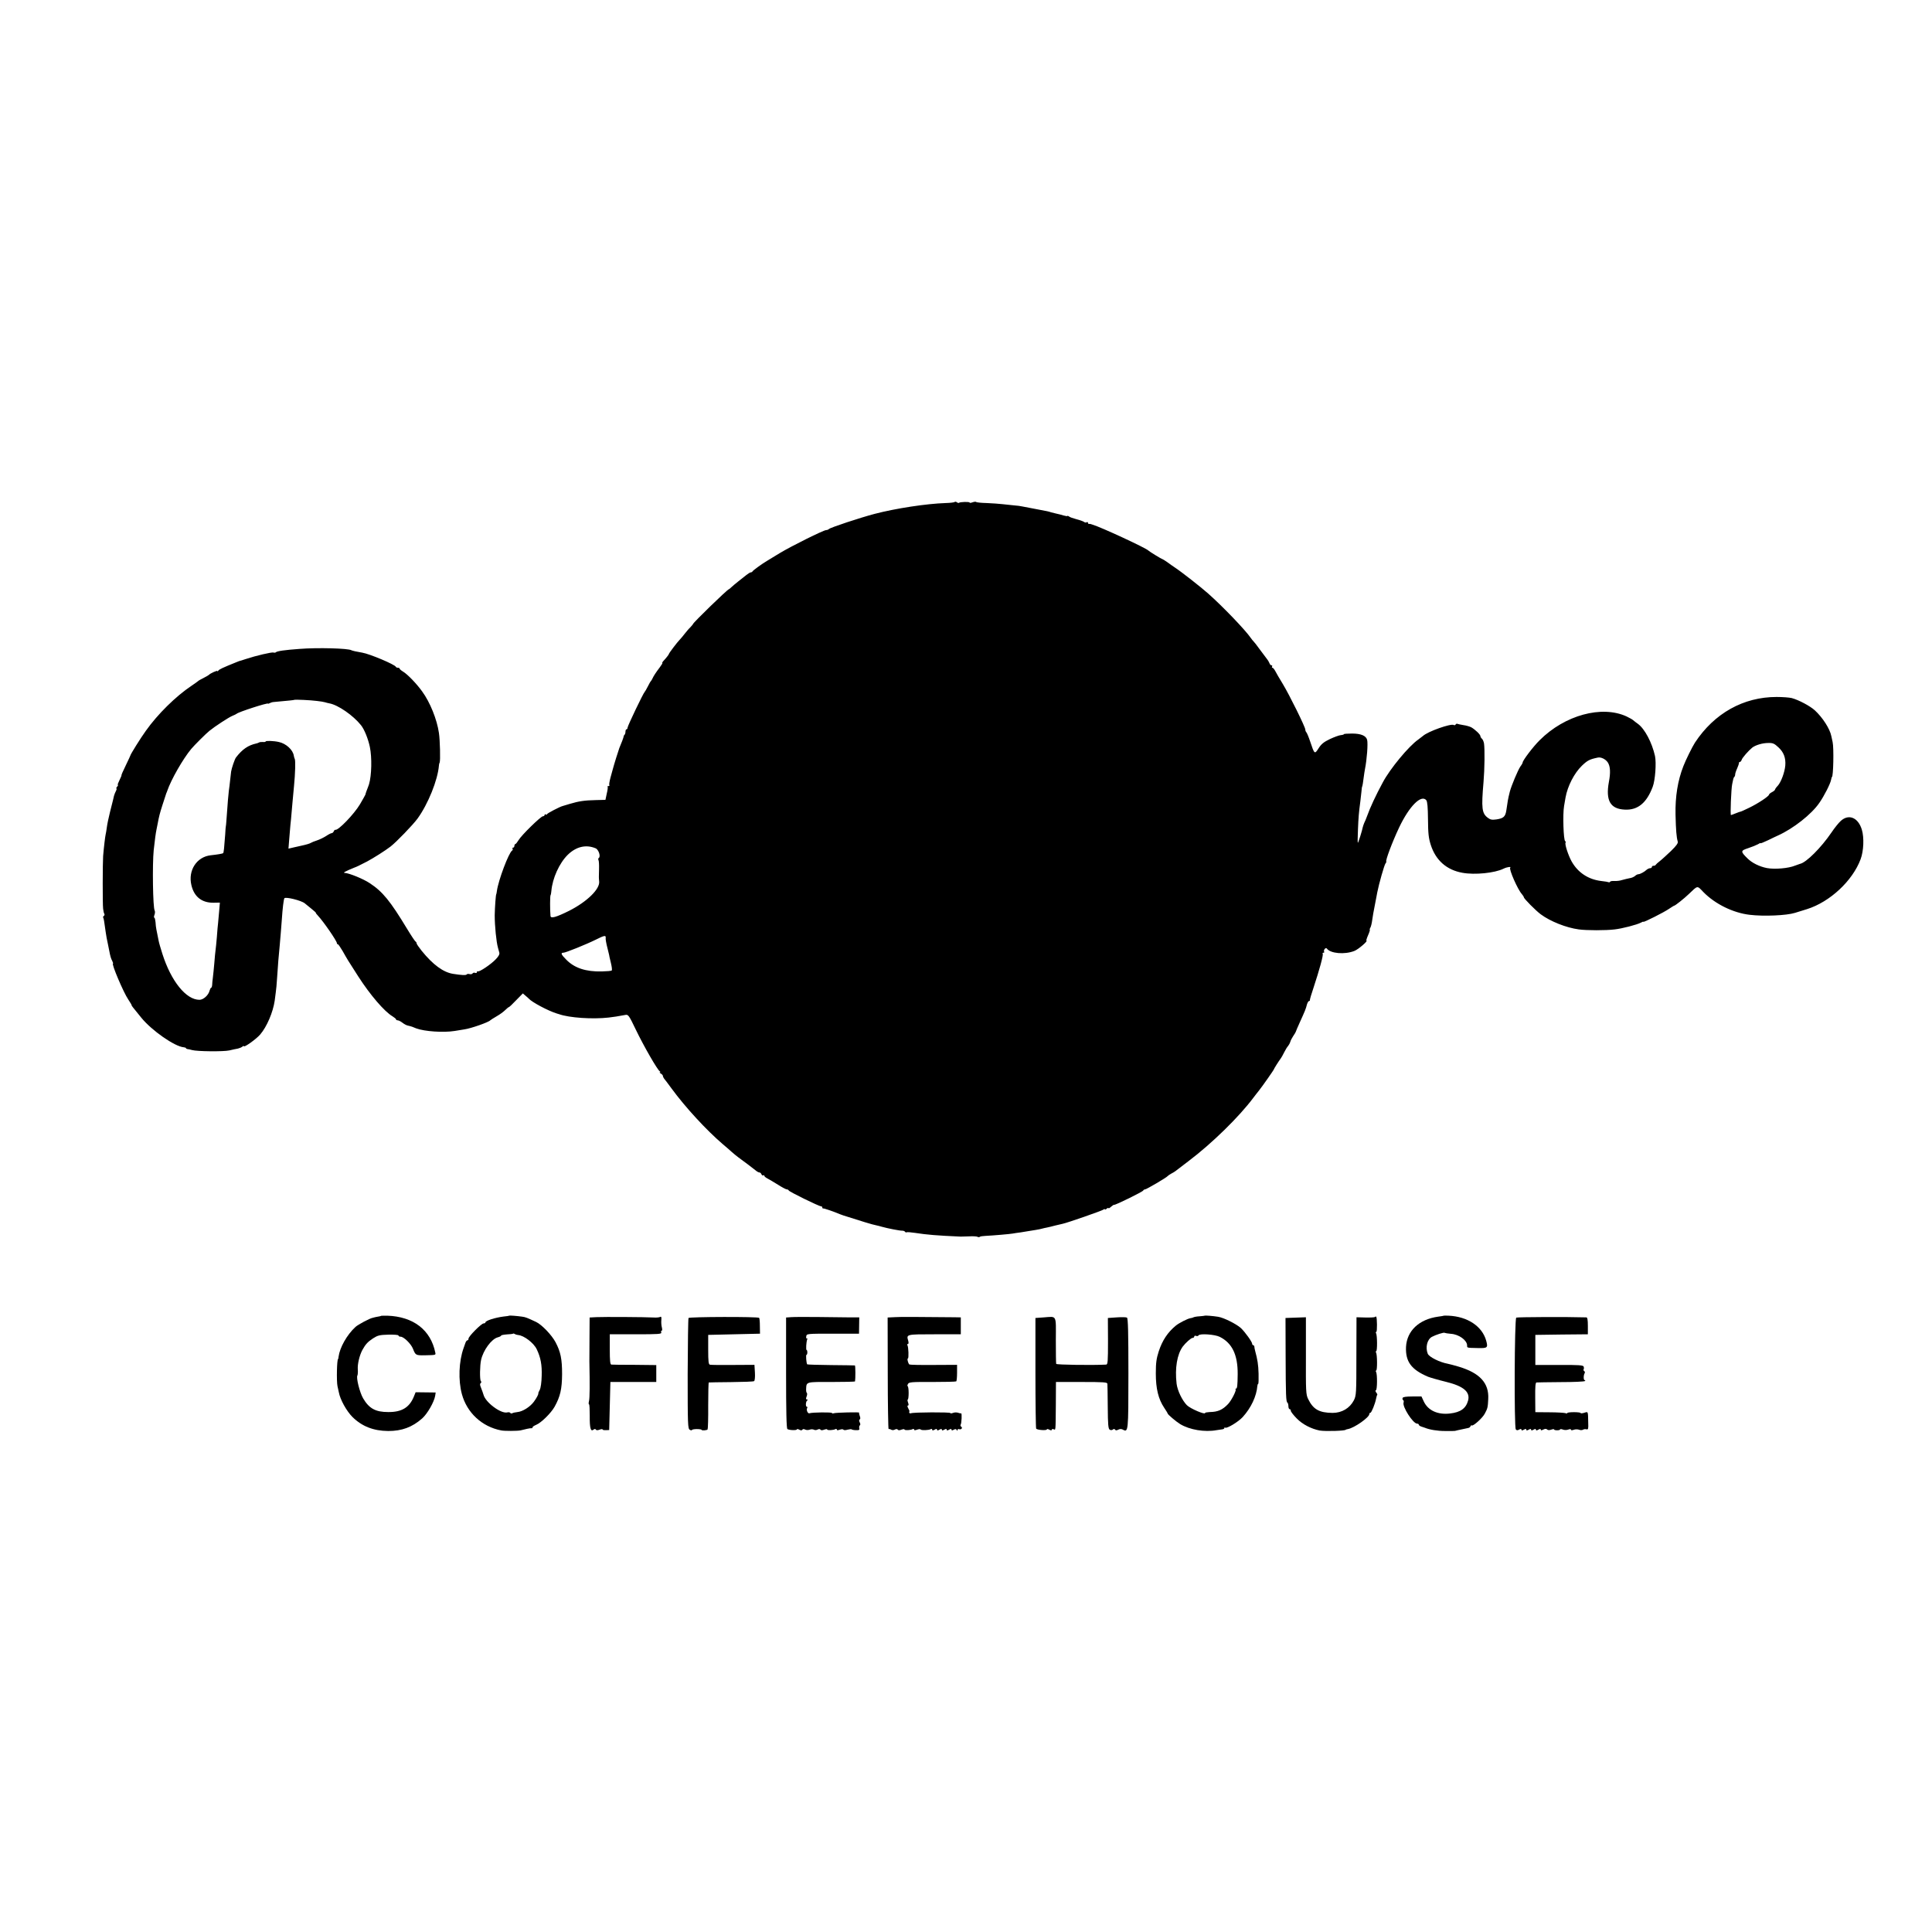
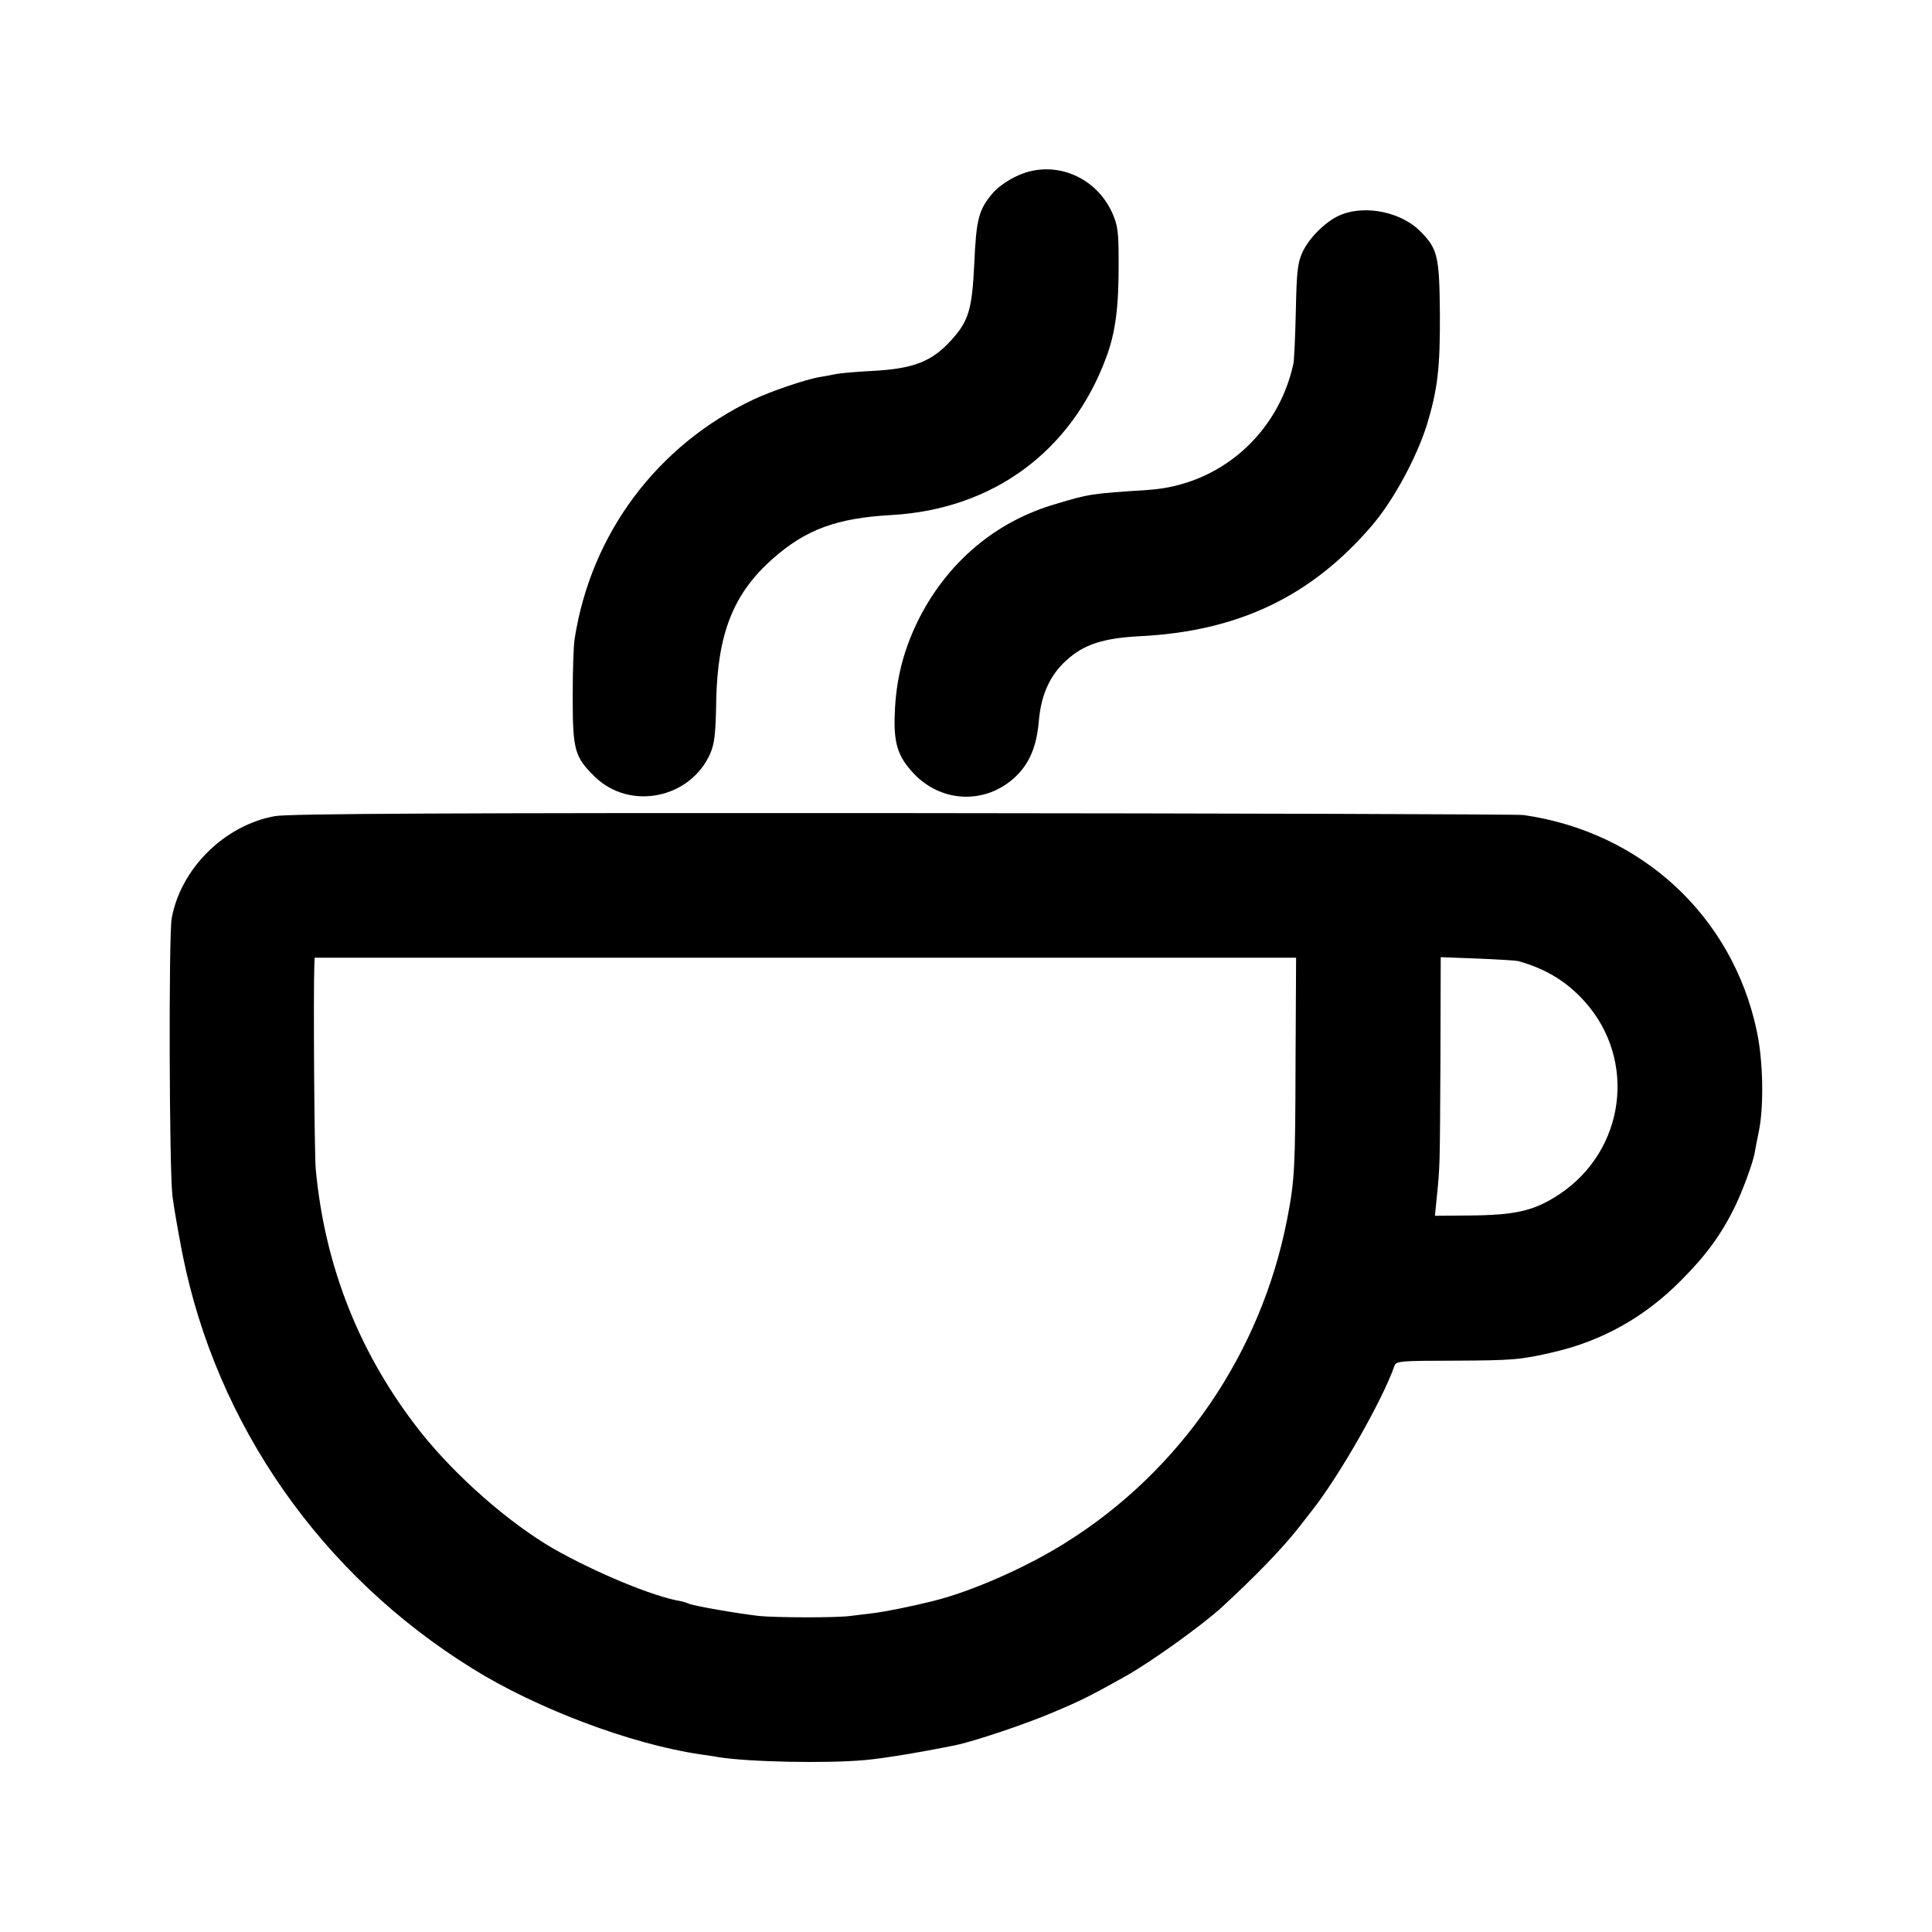
- <svg xmlns="http://www.w3.org/2000/svg" version="1.0" width="1600pt" height="1600pt" viewBox="0 0 1600 1600" preserveAspectRatio="xMidYMid meet">
-   <g transform="translate(0,1600) scale(0.1,-0.1)" fill="#000000" stroke="none">
-     <path d="M7906 11843 c-3 -4 -37 -8 -74 -9 -159 -5 -414 -44 -590 -90 -118 -31 -363 -112 -377 -125 -5 -5 -15 -9 -23 -9 -22 0 -289 -133 -385 -191 -48 -30 -95 -58 -105 -64 -38 -22 -117 -79 -120 -87 -2 -4 -8 -8 -14 -8 -6 0 -22 -10 -37 -22 -16 -13 -45 -36 -67 -53 -21 -16 -46 -38 -56 -47 -10 -10 -20 -18 -22 -18 -11 0 -296 -277 -296 -287 0 -2 -10 -14 -22 -27 -13 -12 -34 -37 -48 -55 -14 -18 -32 -40 -41 -49 -21 -21 -89 -111 -89 -117 0 -5 -25 -37 -48 -61 -7 -8 -10 -14 -7 -14 4 0 -6 -17 -22 -38 -32 -42 -50 -70 -60 -92 -4 -8 -9 -17 -12 -20 -4 -3 -15 -23 -26 -45 -11 -22 -23 -42 -26 -45 -11 -9 -142 -282 -142 -297 0 -7 -4 -13 -9 -13 -4 0 -8 -8 -8 -18 0 -10 -3 -22 -7 -26 -5 -4 -8 -11 -8 -14 0 -7 -19 -58 -36 -97 -7 -18 -45 -140 -54 -175 -2 -8 -11 -39 -19 -69 -8 -30 -13 -58 -10 -63 3 -4 0 -8 -7 -8 -7 0 -10 -2 -7 -5 3 -3 0 -29 -7 -57 l-11 -52 -80 -2 c-94 -2 -140 -9 -214 -31 -30 -9 -57 -17 -60 -18 -22 -5 -130 -61 -130 -68 0 -4 -4 -5 -10 -2 -6 3 -10 1 -10 -4 0 -6 -6 -11 -14 -11 -17 0 -177 -156 -201 -197 -11 -18 -23 -33 -27 -33 -4 0 -8 -7 -8 -15 0 -8 -5 -15 -11 -15 -5 0 -8 -4 -4 -9 3 -5 1 -12 -4 -15 -28 -18 -114 -246 -126 -335 -2 -14 -4 -26 -5 -26 -4 0 -12 -111 -13 -175 0 -87 13 -220 27 -269 3 -12 8 -30 11 -40 4 -13 -6 -31 -28 -54 -39 -42 -137 -108 -149 -101 -4 3 -8 0 -8 -6 0 -7 -7 -10 -15 -7 -8 4 -17 1 -21 -4 -3 -6 -15 -9 -25 -6 -10 3 -21 2 -24 -3 -5 -8 -45 -6 -113 5 -81 13 -166 75 -260 191 -23 29 -42 56 -42 62 0 6 -4 12 -8 14 -5 2 -37 50 -72 108 -138 228 -201 306 -308 376 -54 36 -170 83 -207 85 -19 0 6 14 75 42 29 11 37 15 111 53 52 28 149 89 193 123 48 37 186 180 224 232 87 120 167 318 177 439 0 9 3 20 6 25 7 13 3 187 -6 245 -16 111 -73 254 -139 344 -45 63 -121 142 -158 164 -15 9 -28 20 -28 24 0 4 -6 8 -14 8 -8 0 -16 3 -18 8 -8 19 -217 107 -278 117 -43 7 -83 16 -90 20 -26 16 -279 23 -430 11 -125 -9 -185 -18 -196 -28 -3 -4 -12 -4 -19 -2 -13 5 -146 -26 -230 -54 -27 -9 -52 -17 -55 -17 -3 -1 -14 -5 -25 -10 -112 -45 -141 -59 -147 -69 -4 -6 -8 -8 -8 -3 0 7 -60 -20 -70 -32 -3 -3 -23 -15 -45 -26 -22 -11 -42 -22 -45 -26 -3 -3 -27 -20 -55 -39 -130 -87 -280 -235 -377 -372 -43 -59 -128 -196 -128 -204 0 -2 -18 -40 -39 -84 -22 -44 -37 -80 -35 -80 2 0 -5 -18 -16 -40 -11 -22 -18 -40 -14 -40 4 0 1 -7 -6 -15 -7 -8 -9 -15 -6 -15 4 0 2 -9 -4 -21 -6 -11 -13 -29 -16 -40 -5 -22 -6 -28 -33 -134 -11 -44 -23 -100 -26 -125 -3 -25 -8 -52 -10 -60 -4 -16 -15 -107 -21 -180 -4 -58 -5 -395 0 -436 2 -18 6 -36 10 -42 3 -6 2 -13 -4 -17 -6 -4 -8 -10 -5 -15 4 -7 8 -27 20 -117 5 -36 9 -57 21 -113 3 -14 7 -34 9 -45 8 -43 14 -64 25 -84 6 -12 8 -21 6 -21 -15 0 87 -240 126 -297 15 -23 28 -44 28 -47 0 -6 2 -8 80 -104 87 -107 277 -239 351 -245 10 -1 19 -4 19 -7 0 -4 6 -7 13 -8 6 0 23 -4 37 -8 42 -12 262 -14 310 -3 25 6 56 13 70 15 13 3 30 10 37 16 7 6 13 8 13 4 0 -14 103 59 135 97 55 64 106 184 120 280 3 20 7 52 9 70 3 17 8 73 11 122 3 50 8 113 10 140 3 28 8 82 11 120 3 39 7 86 9 105 2 19 6 71 9 115 6 93 15 165 21 176 9 14 140 -18 169 -42 6 -5 31 -25 54 -44 24 -19 41 -35 38 -35 -3 0 5 -10 17 -23 46 -49 157 -210 157 -228 0 -5 3 -9 8 -9 4 0 22 -26 40 -57 40 -71 40 -71 128 -208 99 -154 217 -292 285 -332 16 -10 29 -21 29 -25 0 -4 6 -8 14 -8 7 0 25 -9 39 -20 14 -11 33 -21 43 -23 11 -2 27 -7 37 -10 9 -4 25 -10 35 -14 69 -25 223 -36 317 -21 28 4 64 10 80 13 56 8 201 59 215 75 3 3 26 18 52 33 27 15 59 39 72 52 14 14 28 25 31 25 3 0 30 25 60 57 l55 56 22 -19 c13 -10 25 -22 28 -25 26 -29 159 -100 230 -122 8 -2 17 -5 20 -6 84 -30 276 -43 410 -28 51 6 68 9 140 22 23 4 29 -4 86 -123 64 -133 178 -332 198 -344 6 -5 7 -8 1 -8 -5 0 -2 -5 8 -11 9 -5 17 -14 17 -20 0 -5 5 -15 10 -22 6 -7 34 -43 62 -82 114 -156 291 -347 422 -459 26 -22 61 -52 76 -66 16 -14 40 -34 55 -45 38 -27 137 -102 152 -115 7 -5 17 -10 23 -10 6 0 13 -7 16 -15 4 -8 10 -12 15 -9 5 3 9 1 9 -4 0 -5 12 -15 28 -23 15 -8 54 -31 86 -51 33 -21 65 -38 72 -38 7 0 14 -4 16 -9 3 -10 250 -131 267 -131 6 0 11 -4 11 -10 0 -5 3 -9 8 -8 6 2 85 -25 142 -49 8 -3 20 -7 25 -9 140 -45 245 -77 265 -80 14 -3 39 -9 55 -14 46 -13 148 -33 167 -32 10 0 20 -4 23 -9 4 -5 10 -7 14 -4 5 2 35 0 67 -5 106 -16 178 -22 379 -31 6 0 37 1 70 2 33 2 65 0 71 -4 6 -3 14 -4 18 0 3 4 25 7 49 8 63 3 200 15 222 19 11 2 42 7 68 10 27 4 57 9 67 11 9 2 35 6 56 9 22 4 46 8 54 11 8 2 26 7 40 9 14 3 45 10 70 17 25 6 52 12 60 14 39 8 326 108 337 117 7 6 13 7 13 3 0 -4 7 -2 15 5 8 7 15 9 15 5 0 -5 9 0 21 11 12 10 23 18 25 16 7 -5 239 109 242 119 2 5 9 9 15 9 11 0 178 98 187 110 3 4 16 13 29 20 14 7 30 17 35 21 6 5 56 43 110 84 192 145 417 365 536 524 14 18 34 45 46 59 32 41 124 172 124 177 0 4 41 69 57 90 5 6 17 28 28 50 11 22 25 45 32 52 6 7 15 23 19 36 3 12 15 33 24 47 10 14 19 30 21 35 1 6 16 39 32 75 45 100 50 110 61 153 5 15 12 27 17 27 5 0 8 3 7 8 -1 4 12 50 30 102 48 146 83 271 76 281 -3 5 0 9 6 9 6 0 9 4 6 8 -8 13 13 39 22 27 29 -42 149 -52 229 -20 33 13 116 85 99 85 -3 0 3 20 14 45 11 25 17 45 14 45 -2 0 -1 8 5 18 5 9 12 37 15 62 3 25 13 81 22 125 8 44 18 91 20 105 13 68 58 227 68 239 6 8 9 15 7 15 -11 3 50 165 106 283 84 177 183 276 225 226 9 -12 13 -57 14 -159 1 -118 5 -154 23 -211 41 -128 132 -208 262 -231 103 -19 268 -2 341 34 27 14 67 19 55 8 -12 -12 62 -181 96 -218 9 -11 17 -23 17 -27 0 -11 99 -111 140 -141 78 -58 210 -111 315 -125 65 -9 225 -9 297 0 63 7 185 39 217 56 12 7 21 10 21 7 0 -7 172 79 213 108 21 14 40 26 43 26 7 0 83 60 119 95 78 74 68 73 122 17 97 -99 246 -172 383 -188 116 -14 305 -6 375 16 17 5 62 19 100 31 190 60 377 234 444 414 25 67 30 178 10 244 -30 100 -108 133 -174 73 -17 -15 -52 -58 -78 -97 -85 -125 -209 -249 -260 -259 -7 -2 -25 -9 -42 -15 -53 -22 -166 -32 -232 -20 -61 12 -123 42 -161 80 -59 58 -58 64 6 85 31 10 67 25 80 32 12 8 22 12 22 9 0 -3 28 8 63 25 34 17 71 34 82 39 126 57 277 175 342 270 40 57 91 158 97 190 3 13 5 24 7 24 12 0 17 241 6 290 -4 17 -9 39 -11 50 -12 60 -72 153 -136 212 -39 36 -135 87 -192 102 -21 5 -77 9 -125 9 -275 0 -516 -135 -676 -378 -21 -32 -78 -147 -96 -195 -47 -120 -68 -253 -65 -400 3 -131 8 -189 18 -223 5 -14 -9 -34 -56 -80 -35 -33 -76 -71 -93 -84 -16 -12 -31 -26 -33 -30 -2 -5 -10 -8 -18 -8 -8 0 -14 -4 -14 -10 0 -5 -6 -10 -14 -10 -8 0 -21 -6 -28 -12 -20 -19 -56 -38 -70 -38 -6 0 -19 -6 -27 -14 -9 -8 -29 -17 -46 -19 -16 -3 -44 -10 -62 -15 -17 -6 -45 -9 -63 -8 -17 1 -33 -1 -36 -6 -3 -5 -8 -7 -12 -4 -4 2 -32 7 -62 10 -107 13 -193 70 -245 163 -28 51 -57 141 -50 154 3 4 2 10 -3 13 -14 9 -21 223 -9 291 3 17 8 48 12 70 17 95 72 202 136 264 45 43 63 53 131 67 27 6 65 -13 83 -40 21 -32 24 -85 9 -162 -28 -154 12 -224 133 -229 107 -5 180 56 230 189 21 55 31 198 19 255 -25 112 -85 225 -141 266 -16 11 -33 25 -39 30 -6 6 -31 20 -56 32 -205 94 -511 11 -719 -197 -54 -53 -141 -168 -141 -185 0 -4 -8 -19 -19 -33 -20 -29 -74 -158 -87 -207 -16 -64 -18 -78 -29 -155 -8 -53 -23 -67 -82 -76 -36 -5 -50 -3 -71 13 -50 37 -55 78 -36 298 9 105 11 270 4 318 -3 16 -10 33 -17 39 -7 6 -13 16 -13 22 0 13 -43 54 -76 73 -12 6 -41 15 -65 18 -24 4 -47 9 -51 11 -3 2 -9 0 -13 -6 -4 -6 -11 -8 -16 -4 -23 14 -215 -54 -255 -91 -6 -5 -24 -19 -39 -30 -78 -54 -233 -241 -293 -354 -58 -107 -106 -210 -131 -281 -7 -19 -17 -44 -23 -55 -5 -12 -10 -27 -12 -35 -5 -28 -37 -130 -41 -130 -2 0 -2 48 1 108 4 101 7 140 20 237 2 22 7 58 9 80 2 22 4 40 5 40 3 0 9 39 14 80 3 22 7 51 10 65 16 80 26 211 18 243 -9 34 -51 52 -124 52 -37 0 -68 -2 -68 -5 0 -3 -12 -7 -26 -8 -14 -1 -55 -16 -91 -33 -50 -24 -71 -41 -93 -76 -33 -51 -34 -51 -70 57 -12 36 -26 69 -31 75 -5 5 -9 15 -9 23 0 21 -132 288 -186 377 -27 44 -55 92 -63 108 -8 15 -18 27 -23 27 -5 0 -6 5 -3 10 3 6 1 10 -5 10 -6 0 -14 8 -17 18 -4 9 -11 22 -15 27 -5 6 -32 42 -60 80 -28 39 -54 72 -58 75 -3 3 -13 14 -21 26 -44 65 -233 262 -354 369 -61 54 -219 178 -275 215 -12 8 -40 27 -61 43 -21 15 -41 27 -43 27 -6 0 -109 63 -116 71 -18 20 -395 195 -462 214 -5 2 -11 4 -15 5 -5 1 -11 2 -15 1 -5 0 -8 4 -8 10 0 5 -5 7 -10 4 -6 -4 -16 -3 -23 3 -7 5 -34 15 -62 22 -27 7 -56 17 -62 23 -7 5 -13 7 -13 4 0 -3 -15 -1 -32 4 -18 6 -44 12 -58 15 -14 3 -34 8 -45 11 -24 8 -18 7 -130 28 -49 9 -99 19 -110 21 -11 3 -42 7 -70 9 -27 3 -70 7 -95 10 -25 3 -82 7 -128 9 -45 1 -85 5 -88 9 -3 3 -17 2 -30 -3 -13 -5 -24 -6 -24 -2 0 8 -79 6 -88 -2 -3 -3 -10 -1 -17 4 -7 5 -15 7 -19 3z m-5281 -1648 c28 -3 58 -8 67 -11 9 -3 25 -7 36 -9 72 -13 197 -100 261 -180 28 -34 60 -114 74 -181 18 -87 15 -235 -7 -309 -3 -10 -9 -25 -23 -62 -3 -10 -7 -21 -7 -24 -1 -3 -21 -39 -45 -80 -49 -82 -181 -219 -204 -211 -4 1 -10 -5 -13 -13 -4 -8 -11 -15 -18 -15 -6 0 -27 -11 -46 -24 -19 -12 -53 -29 -75 -36 -22 -7 -44 -16 -50 -20 -9 -6 -38 -15 -85 -25 -8 -2 -34 -8 -58 -13 l-43 -10 6 76 c3 43 8 96 10 119 3 23 7 70 10 105 5 64 8 87 20 220 10 101 13 211 6 223 -3 6 -7 18 -8 28 -8 48 -64 99 -123 112 -43 10 -110 12 -110 4 0 -3 -10 -5 -22 -4 -13 1 -27 0 -33 -4 -5 -3 -16 -7 -22 -8 -68 -15 -115 -47 -168 -115 -11 -13 -37 -91 -41 -118 -1 -8 -5 -40 -8 -70 -3 -30 -8 -71 -11 -90 -4 -31 -9 -91 -20 -245 -2 -27 -4 -50 -5 -50 -1 0 -3 -29 -5 -65 -8 -110 -12 -151 -17 -155 -4 -5 -48 -12 -103 -18 -116 -13 -189 -125 -160 -247 22 -96 86 -147 183 -146 l53 1 -6 -70 c-3 -38 -8 -83 -9 -100 -2 -16 -7 -68 -10 -115 -4 -47 -9 -96 -11 -110 -2 -14 -7 -61 -10 -105 -4 -44 -9 -98 -12 -120 -3 -22 -6 -50 -6 -62 -1 -13 -5 -23 -8 -23 -4 0 -9 -10 -13 -23 -9 -39 -52 -77 -84 -77 -111 0 -235 154 -307 380 -15 47 -29 95 -31 108 -5 25 -12 61 -19 95 -3 13 -6 40 -7 60 -2 20 -6 37 -10 37 -4 0 -4 11 1 23 5 13 6 29 2 36 -15 23 -20 385 -8 501 9 84 17 142 23 170 3 14 7 34 9 45 12 65 18 88 41 160 14 44 28 87 31 95 4 8 7 17 8 20 31 92 131 267 199 348 23 28 124 129 151 150 44 36 159 111 188 123 17 7 34 15 37 18 13 14 260 94 260 84 0 -2 5 -1 12 3 7 4 21 9 32 10 133 12 171 16 173 18 4 4 136 -2 188 -9z m12103 -384 c44 -40 62 -88 57 -151 -5 -56 -35 -137 -62 -167 -13 -13 -23 -28 -23 -32 0 -4 -11 -14 -25 -21 -14 -7 -25 -17 -25 -21 0 -13 -92 -74 -165 -109 -38 -19 -71 -33 -72 -32 -2 0 -18 -5 -37 -13 -20 -8 -38 -15 -41 -15 -7 0 2 216 10 255 4 17 8 35 9 42 1 7 5 16 9 19 4 4 7 13 7 21 0 7 7 30 17 51 9 20 15 40 15 45 -1 4 2 7 7 7 5 0 12 8 15 18 6 18 56 75 88 101 28 21 84 38 133 38 37 1 50 -5 83 -36z m-9796 -836 c26 -10 45 -70 26 -81 -4 -3 -5 -10 -2 -16 4 -6 6 -38 5 -72 -2 -75 -2 -75 1 -106 7 -63 -101 -168 -249 -243 -107 -53 -152 -66 -154 -43 -5 55 -4 163 0 171 3 5 6 21 7 35 9 107 66 232 136 301 70 68 151 87 230 54z m84 -742 c-2 -10 5 -48 15 -86 9 -37 17 -68 16 -70 0 -1 6 -26 13 -55 7 -29 10 -56 6 -59 -3 -4 -41 -7 -83 -8 -131 -3 -226 28 -294 98 -42 42 -48 57 -23 57 18 0 187 68 270 109 69 35 83 37 80 14z" />
-     <path d="M3156 5103 c-1 -2 -13 -5 -27 -7 -13 -2 -26 -5 -29 -6 -3 -1 -9 -3 -15 -4 -21 -3 -121 -56 -141 -75 -71 -65 -130 -171 -140 -246 -1 -11 -3 -20 -4 -20 -10 0 -14 -185 -5 -225 3 -14 8 -36 11 -50 11 -61 64 -156 113 -205 78 -77 173 -115 296 -116 113 0 198 31 281 104 43 38 99 135 108 188 l4 27 -83 1 -83 1 -15 -37 c-37 -90 -101 -128 -212 -127 -105 0 -158 29 -208 114 -28 48 -59 171 -47 189 3 6 5 30 3 52 -3 42 14 114 38 159 26 47 44 67 88 96 39 25 54 29 128 31 48 1 83 -2 83 -7 0 -6 8 -10 18 -10 26 0 86 -59 102 -100 21 -53 23 -55 97 -54 94 2 92 2 88 22 -38 188 -182 299 -398 306 -27 0 -50 0 -51 -1z" />
-     <path d="M4217 5104 c-1 -1 -22 -5 -47 -7 -70 -9 -150 -34 -150 -49 0 -4 -7 -8 -15 -8 -18 0 -125 -107 -125 -126 0 -8 -4 -14 -9 -14 -5 0 -11 -8 -15 -17 -3 -10 -11 -31 -17 -48 -39 -109 -45 -265 -14 -380 42 -155 166 -270 325 -301 28 -6 135 -5 160 0 14 3 39 9 55 13 17 4 33 6 38 5 4 -1 7 2 7 7 0 5 13 14 30 21 42 17 123 97 153 150 47 85 61 146 62 270 0 125 -12 184 -54 264 -32 60 -113 145 -161 168 -77 36 -87 40 -116 44 -42 6 -104 11 -107 8z m73 -160 c48 -3 130 -65 155 -118 33 -69 44 -130 41 -220 -1 -52 -8 -102 -16 -116 -7 -14 -13 -26 -12 -27 4 -7 -14 -41 -37 -72 -32 -43 -93 -81 -135 -85 -18 -2 -38 -6 -44 -10 -6 -3 -13 -2 -16 3 -3 5 -15 7 -25 4 -52 -13 -181 83 -197 147 -1 6 -13 38 -24 67 -6 14 -5 25 1 29 6 3 7 10 1 17 -10 12 -8 130 2 174 18 82 87 175 139 188 15 4 27 10 27 14 0 4 21 8 47 10 26 1 49 4 52 6 2 3 9 1 15 -3 6 -4 18 -7 26 -8z" />
-     <path d="M9977 5104 c-1 -1 -20 -3 -42 -5 -22 -1 -44 -5 -50 -8 -5 -3 -18 -7 -28 -8 -23 -4 -92 -39 -119 -61 -67 -55 -112 -122 -142 -214 -19 -59 -24 -94 -24 -183 0 -125 21 -211 69 -283 16 -24 29 -45 29 -48 0 -8 71 -68 104 -88 78 -47 202 -68 301 -50 17 3 38 6 48 7 9 1 17 6 17 11 0 5 3 7 6 3 12 -11 110 48 146 88 69 76 114 172 121 258 1 9 4 17 7 17 3 0 4 38 3 84 -2 75 -9 117 -29 191 -3 11 -6 26 -6 33 -1 6 -5 12 -10 12 -4 0 -8 5 -8 11 0 16 -59 98 -94 131 -38 34 -142 86 -188 93 -44 7 -108 12 -111 9z m124 -175 c103 -51 150 -149 149 -309 -1 -96 -4 -120 -14 -120 -5 0 -7 -3 -3 -6 8 -8 -35 -93 -63 -122 -46 -48 -84 -65 -152 -66 -21 -1 -38 -4 -38 -8 0 -16 -122 36 -151 65 -39 40 -78 121 -85 178 -15 129 4 242 51 307 23 31 69 72 81 72 8 0 14 5 14 11 0 6 7 9 15 6 8 -4 17 -2 21 4 10 17 135 8 175 -12z" />
-     <path d="M11957 5104 c-1 -1 -22 -5 -47 -8 -158 -22 -259 -117 -266 -251 -5 -121 43 -187 181 -246 17 -7 82 -26 155 -44 141 -35 197 -83 178 -154 -18 -65 -62 -97 -150 -107 -101 -12 -181 25 -216 98 l-20 43 -76 0 c-51 0 -77 -4 -80 -12 -3 -7 -1 -15 4 -18 5 -3 7 -12 4 -20 -13 -33 78 -175 112 -175 8 0 14 -4 14 -9 0 -5 10 -12 23 -16 12 -4 24 -8 27 -9 38 -16 104 -27 167 -27 43 -1 80 0 83 1 3 1 12 3 20 5 39 8 76 16 89 19 8 1 17 8 19 14 2 7 7 10 11 7 12 -7 90 63 108 99 22 41 25 51 28 121 7 131 -70 215 -245 267 -36 11 -76 21 -90 24 -67 12 -155 56 -166 83 -21 52 -5 119 35 140 31 17 100 39 105 33 3 -2 26 -6 51 -8 67 -4 134 -53 135 -96 0 -21 -4 -20 87 -22 82 -2 87 2 71 61 -33 119 -154 200 -311 207 -21 1 -39 1 -40 0z" />
-     <path d="M4939 5092 l-56 -3 -1 -162 c-1 -89 -1 -180 -1 -202 4 -192 3 -304 -3 -327 -4 -16 -4 -28 0 -28 4 0 6 -44 6 -97 -1 -100 8 -132 31 -113 9 7 15 8 19 1 5 -7 15 -7 31 -1 14 5 25 6 25 2 0 -4 12 -7 28 -6 l27 1 5 199 5 199 190 0 190 0 0 70 0 70 -180 2 c-99 0 -186 1 -192 2 -10 1 -13 33 -13 126 l0 125 216 0 c188 0 215 2 210 15 -3 8 -1 15 4 15 5 0 5 12 1 28 -4 15 -6 42 -4 60 2 24 -1 31 -9 26 -7 -4 -32 -7 -55 -5 -68 4 -412 6 -474 3z" />
-     <path d="M5702 5085 c-3 -5 -6 -214 -7 -463 0 -422 1 -455 18 -463 9 -5 17 -6 17 -2 0 4 18 8 40 8 22 0 40 -3 40 -6 0 -8 44 -5 50 3 3 4 6 93 5 198 0 104 2 191 5 191 3 1 86 2 185 3 99 1 185 4 190 8 6 3 9 35 7 70 l-4 65 -176 -1 c-97 -1 -184 0 -192 2 -12 2 -15 25 -15 125 l0 122 214 5 215 5 -1 63 c0 35 -3 65 -6 68 -10 11 -579 9 -585 -1z" />
-     <path d="M6553 5092 l-43 -3 0 -459 c0 -317 3 -461 11 -465 16 -10 79 -12 79 -2 0 4 9 3 19 -3 13 -7 22 -7 26 0 4 6 12 7 23 1 9 -5 26 -5 37 -1 12 5 28 4 35 0 8 -5 22 -4 31 1 11 6 20 5 24 -1 4 -6 15 -6 30 0 14 5 25 6 25 2 0 -9 53 -7 69 3 6 3 11 2 11 -4 0 -7 8 -7 25 -1 14 5 27 5 30 0 3 -5 18 -5 34 0 16 4 32 6 35 2 3 -3 20 -6 36 -6 25 -1 30 3 26 16 -2 10 0 21 5 24 5 3 5 13 -1 24 -6 12 -7 21 0 25 6 3 6 15 0 29 -5 13 -7 26 -5 27 6 6 -194 1 -210 -5 -8 -3 -15 -2 -15 2 0 8 -165 6 -186 -2 -14 -6 -29 28 -19 44 3 5 2 10 -3 10 -12 0 -10 43 3 52 6 5 5 8 -2 8 -9 0 -10 7 -3 25 5 13 6 26 2 29 -4 3 -7 17 -6 33 3 60 -3 59 209 58 107 0 195 2 196 5 4 19 4 130 -1 132 -3 1 -92 2 -197 3 -106 1 -195 4 -198 6 -7 8 -13 79 -6 79 4 0 7 9 7 20 0 11 -3 20 -6 20 -7 0 -3 67 5 88 2 7 1 11 -4 8 -4 -3 -6 5 -4 17 4 22 5 22 221 22 l216 0 1 68 1 67 -75 0 c-42 1 -159 2 -261 3 -102 1 -204 1 -227 -1z" />
-     <path d="M7413 5092 l-62 -3 1 -464 c0 -255 4 -463 7 -460 4 2 13 0 21 -5 8 -5 21 -5 31 1 11 6 20 5 24 -1 4 -6 15 -6 30 0 14 5 25 6 25 2 0 -9 53 -7 69 3 6 3 11 2 11 -4 0 -7 8 -7 25 -1 13 5 26 6 29 2 5 -9 70 -7 85 3 6 3 11 1 11 -5 0 -8 6 -8 20 0 14 8 20 8 20 0 0 -8 6 -8 20 0 14 8 20 8 20 0 0 -8 6 -8 20 0 14 8 20 8 20 0 0 -8 6 -8 20 0 14 8 20 8 20 0 0 -7 6 -8 19 0 14 7 21 6 24 -3 4 -9 6 -9 6 0 1 7 7 10 15 7 17 -6 31 12 16 21 -6 4 -7 11 -4 17 8 12 11 97 4 93 -3 -1 -14 1 -25 5 -11 4 -30 4 -42 -1 -13 -5 -23 -5 -23 -1 0 8 -304 7 -326 -2 -11 -4 -19 6 -12 17 1 1 -4 12 -11 25 -7 13 -8 22 -2 22 7 0 7 9 1 25 -5 14 -6 25 -2 25 4 0 7 25 7 55 0 30 -4 55 -8 55 -4 0 -3 8 2 18 8 16 27 18 201 17 105 0 194 2 199 5 4 3 7 35 7 71 l0 66 -194 -1 c-107 -1 -197 1 -201 4 -10 7 -21 50 -12 50 8 0 5 95 -4 109 -3 6 -2 11 4 11 6 0 7 11 2 28 -15 52 -16 52 218 52 l218 0 0 70 0 70 -51 1 c-336 3 -440 4 -493 1z" />
-     <path d="M8645 5090 l-70 -5 0 -453 c0 -250 3 -458 6 -463 7 -12 89 -18 89 -6 0 4 9 3 20 -3 13 -7 20 -7 20 -1 0 6 7 8 15 5 18 -7 17 -26 19 201 l1 190 213 0 c182 0 212 -2 213 -15 1 -8 2 -95 3 -193 1 -144 4 -179 16 -187 9 -5 19 -5 26 1 8 7 14 6 19 -1 4 -7 12 -7 26 0 12 7 25 7 37 1 46 -25 47 -22 47 464 0 340 -3 459 -12 463 -6 4 -44 5 -85 2 l-73 -5 1 -192 c0 -168 -2 -193 -15 -194 -111 -6 -412 -2 -414 6 -2 6 -3 94 -3 197 1 213 10 196 -99 188z" />
-     <path d="M11387 5093 c-4 -3 -40 -5 -80 -4 l-73 2 -1 -323 c0 -309 -1 -325 -21 -365 -34 -65 -99 -104 -176 -104 -111 1 -161 29 -203 116 -18 37 -19 64 -18 358 l0 318 -84 -3 -85 -3 1 -310 c1 -331 3 -384 15 -391 4 -3 8 -16 8 -30 0 -13 5 -24 10 -24 6 0 10 -6 10 -14 0 -7 22 -36 50 -64 47 -48 119 -85 189 -99 48 -8 216 -3 216 7 0 1 8 3 18 5 54 10 177 97 177 124 0 6 4 11 9 11 9 0 39 74 47 116 3 16 7 30 10 33 2 2 -2 11 -9 19 -7 10 -8 17 -2 19 11 3 12 133 1 152 -4 6 -3 11 1 11 10 0 9 132 -1 149 -4 6 -3 11 1 11 10 0 9 132 -1 149 -4 6 -3 11 2 11 8 0 7 118 -1 126 -2 2 -7 1 -10 -3z" />
-     <path d="M12557 5088 c-15 -9 -18 -906 -4 -925 6 -9 15 -10 28 -2 13 7 19 6 19 -1 0 -8 6 -8 20 0 14 8 20 8 20 0 0 -8 6 -8 20 0 14 8 20 8 20 0 0 -8 6 -8 20 0 14 8 20 8 20 0 0 -8 6 -8 20 0 14 8 20 8 20 0 0 -7 6 -7 21 1 14 7 24 8 31 1 7 -7 19 -7 34 -2 13 5 24 6 24 2 0 -4 11 -7 25 -7 14 0 25 3 25 7 0 4 10 4 23 -1 12 -5 32 -5 45 0 13 5 22 5 22 -1 0 -6 9 -6 23 -1 12 5 31 5 43 1 11 -5 27 -5 34 0 6 4 20 6 29 3 14 -3 16 5 14 54 -2 99 0 93 -33 83 -16 -5 -30 -6 -30 -2 0 4 -25 7 -55 7 -30 0 -55 -3 -55 -7 0 -4 -7 -5 -16 -1 -9 3 -69 7 -133 7 l-116 1 -1 123 c-1 85 2 122 10 123 6 1 97 2 203 3 105 0 195 4 199 9 4 4 3 7 -2 7 -11 0 -11 40 -1 57 4 7 3 14 -3 18 -6 4 -8 10 -5 15 3 4 3 15 0 23 -5 11 -41 14 -203 13 l-197 0 0 125 0 124 218 3 217 2 0 70 c0 49 -4 70 -12 70 -160 5 -573 3 -581 -2z" />
+ <svg xmlns="http://www.w3.org/2000/svg" version="1.0" width="700pt" height="700pt" viewBox="0 0 700 700" preserveAspectRatio="xMidYMid meet">
+   <g transform="translate(0,700) scale(0.1,-0.1)" fill="#000000" stroke="none">
+     <path d="M3735 6380 c-50 -11 -111 -47 -140 -82 -49 -58 -58 -93 -65 -253 -8 -166 -20 -207 -82 -276 -71 -79 -137 -105 -288 -113 -58 -3 -116 -8 -130 -11 -14 -3 -40 -8 -59 -11 -50 -8 -176 -51 -240 -81 -349 -165 -590 -486 -649 -868 -4 -22 -7 -116 -7 -210 0 -194 7 -218 81 -290 127 -123 345 -78 417 84 16 37 20 71 22 192 5 244 62 388 204 514 121 107 233 148 432 159 366 21 651 230 777 571 34 91 46 184 45 350 0 102 -3 128 -22 171 -51 117 -175 182 -296 154z" />
+     <path d="M4864 6224 c-55 -20 -120 -83 -146 -140 -17 -39 -20 -72 -23 -212 -2 -92 -6 -178 -9 -191 -56 -255 -268 -439 -525 -456 -212 -14 -213 -14 -339 -52 -212 -62 -384 -206 -489 -408 -54 -106 -83 -209 -90 -327 -7 -119 5 -169 57 -229 98 -115 260 -128 372 -30 56 50 84 113 92 210 8 93 40 164 98 217 64 59 134 82 270 89 355 18 619 144 839 401 78 91 161 245 199 365 39 129 48 206 47 404 -2 209 -8 234 -73 299 -67 66 -191 93 -280 60z" />
+     <path d="M996 4043 c-183 -33 -342 -191 -374 -371 -11 -61 -9 -915 3 -1007 4 -33 20 -126 36 -208 123 -619 503 -1163 1050 -1502 234 -146 575 -274 824 -311 28 -4 57 -8 65 -10 110 -18 390 -24 535 -11 66 6 194 27 323 53 67 13 263 79 358 120 102 43 132 58 259 129 95 53 277 184 350 250 127 117 220 213 285 296 19 24 38 49 42 54 98 123 258 403 301 528 6 15 25 17 209 17 223 1 245 3 367 31 177 41 330 127 461 259 92 92 147 168 197 270 28 59 62 151 70 190 1 8 9 48 17 88 17 91 14 252 -9 357 -88 416 -418 721 -845 782 -25 3 -1039 6 -2253 7 -1635 1 -2225 -2 -2271 -11z m3698 -890 c-1 -386 -3 -428 -30 -568 -94 -487 -387 -915 -804 -1175 -143 -90 -342 -177 -480 -211 -80 -20 -175 -39 -218 -44 -26 -3 -63 -8 -82 -10 -54 -7 -269 -6 -330 0 -84 10 -228 35 -253 44 -12 5 -26 9 -32 10 -98 16 -309 104 -460 190 -162 94 -352 261 -479 420 -221 279 -349 599 -382 955 -5 55 -9 640 -5 744 l1 22 1778 0 1778 0 -2 -377z m806 365 c101 -28 176 -74 241 -146 191 -212 148 -540 -91 -699 -91 -60 -157 -76 -333 -77 l-118 -1 7 70 c11 108 11 107 13 498 l1 369 133 -5 c72 -3 139 -7 147 -9z" />
  </g>
</svg>
